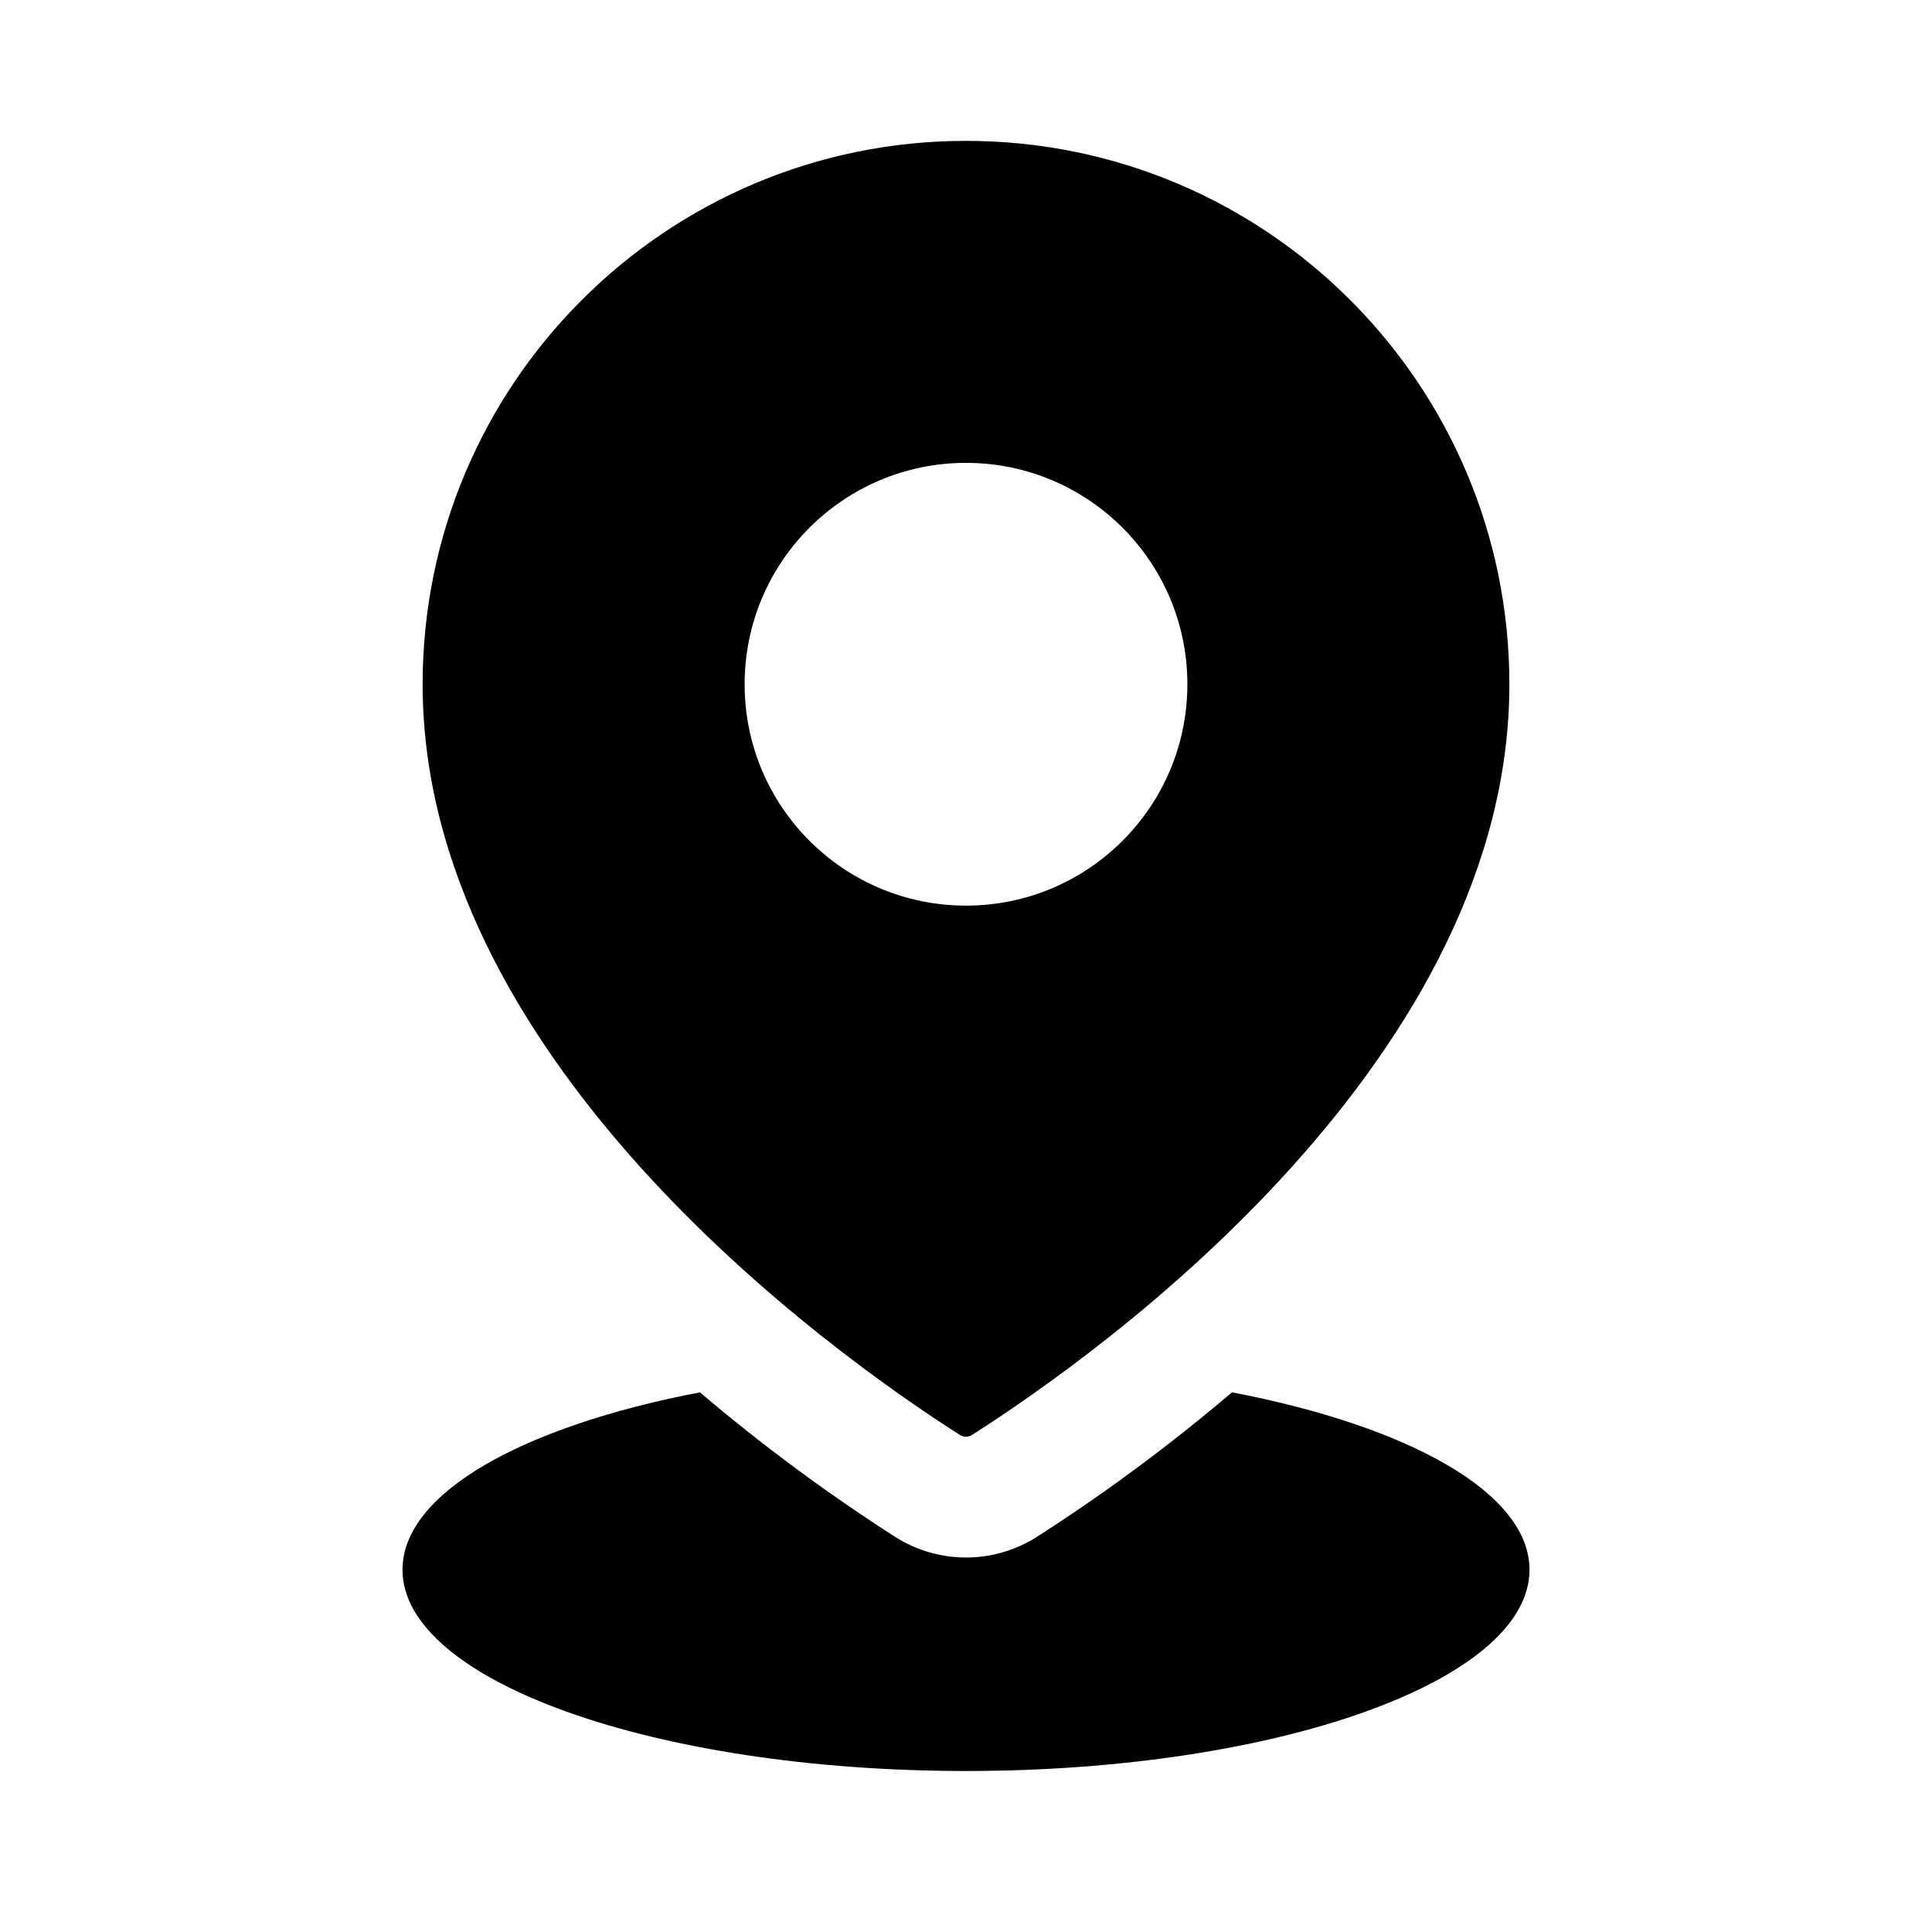
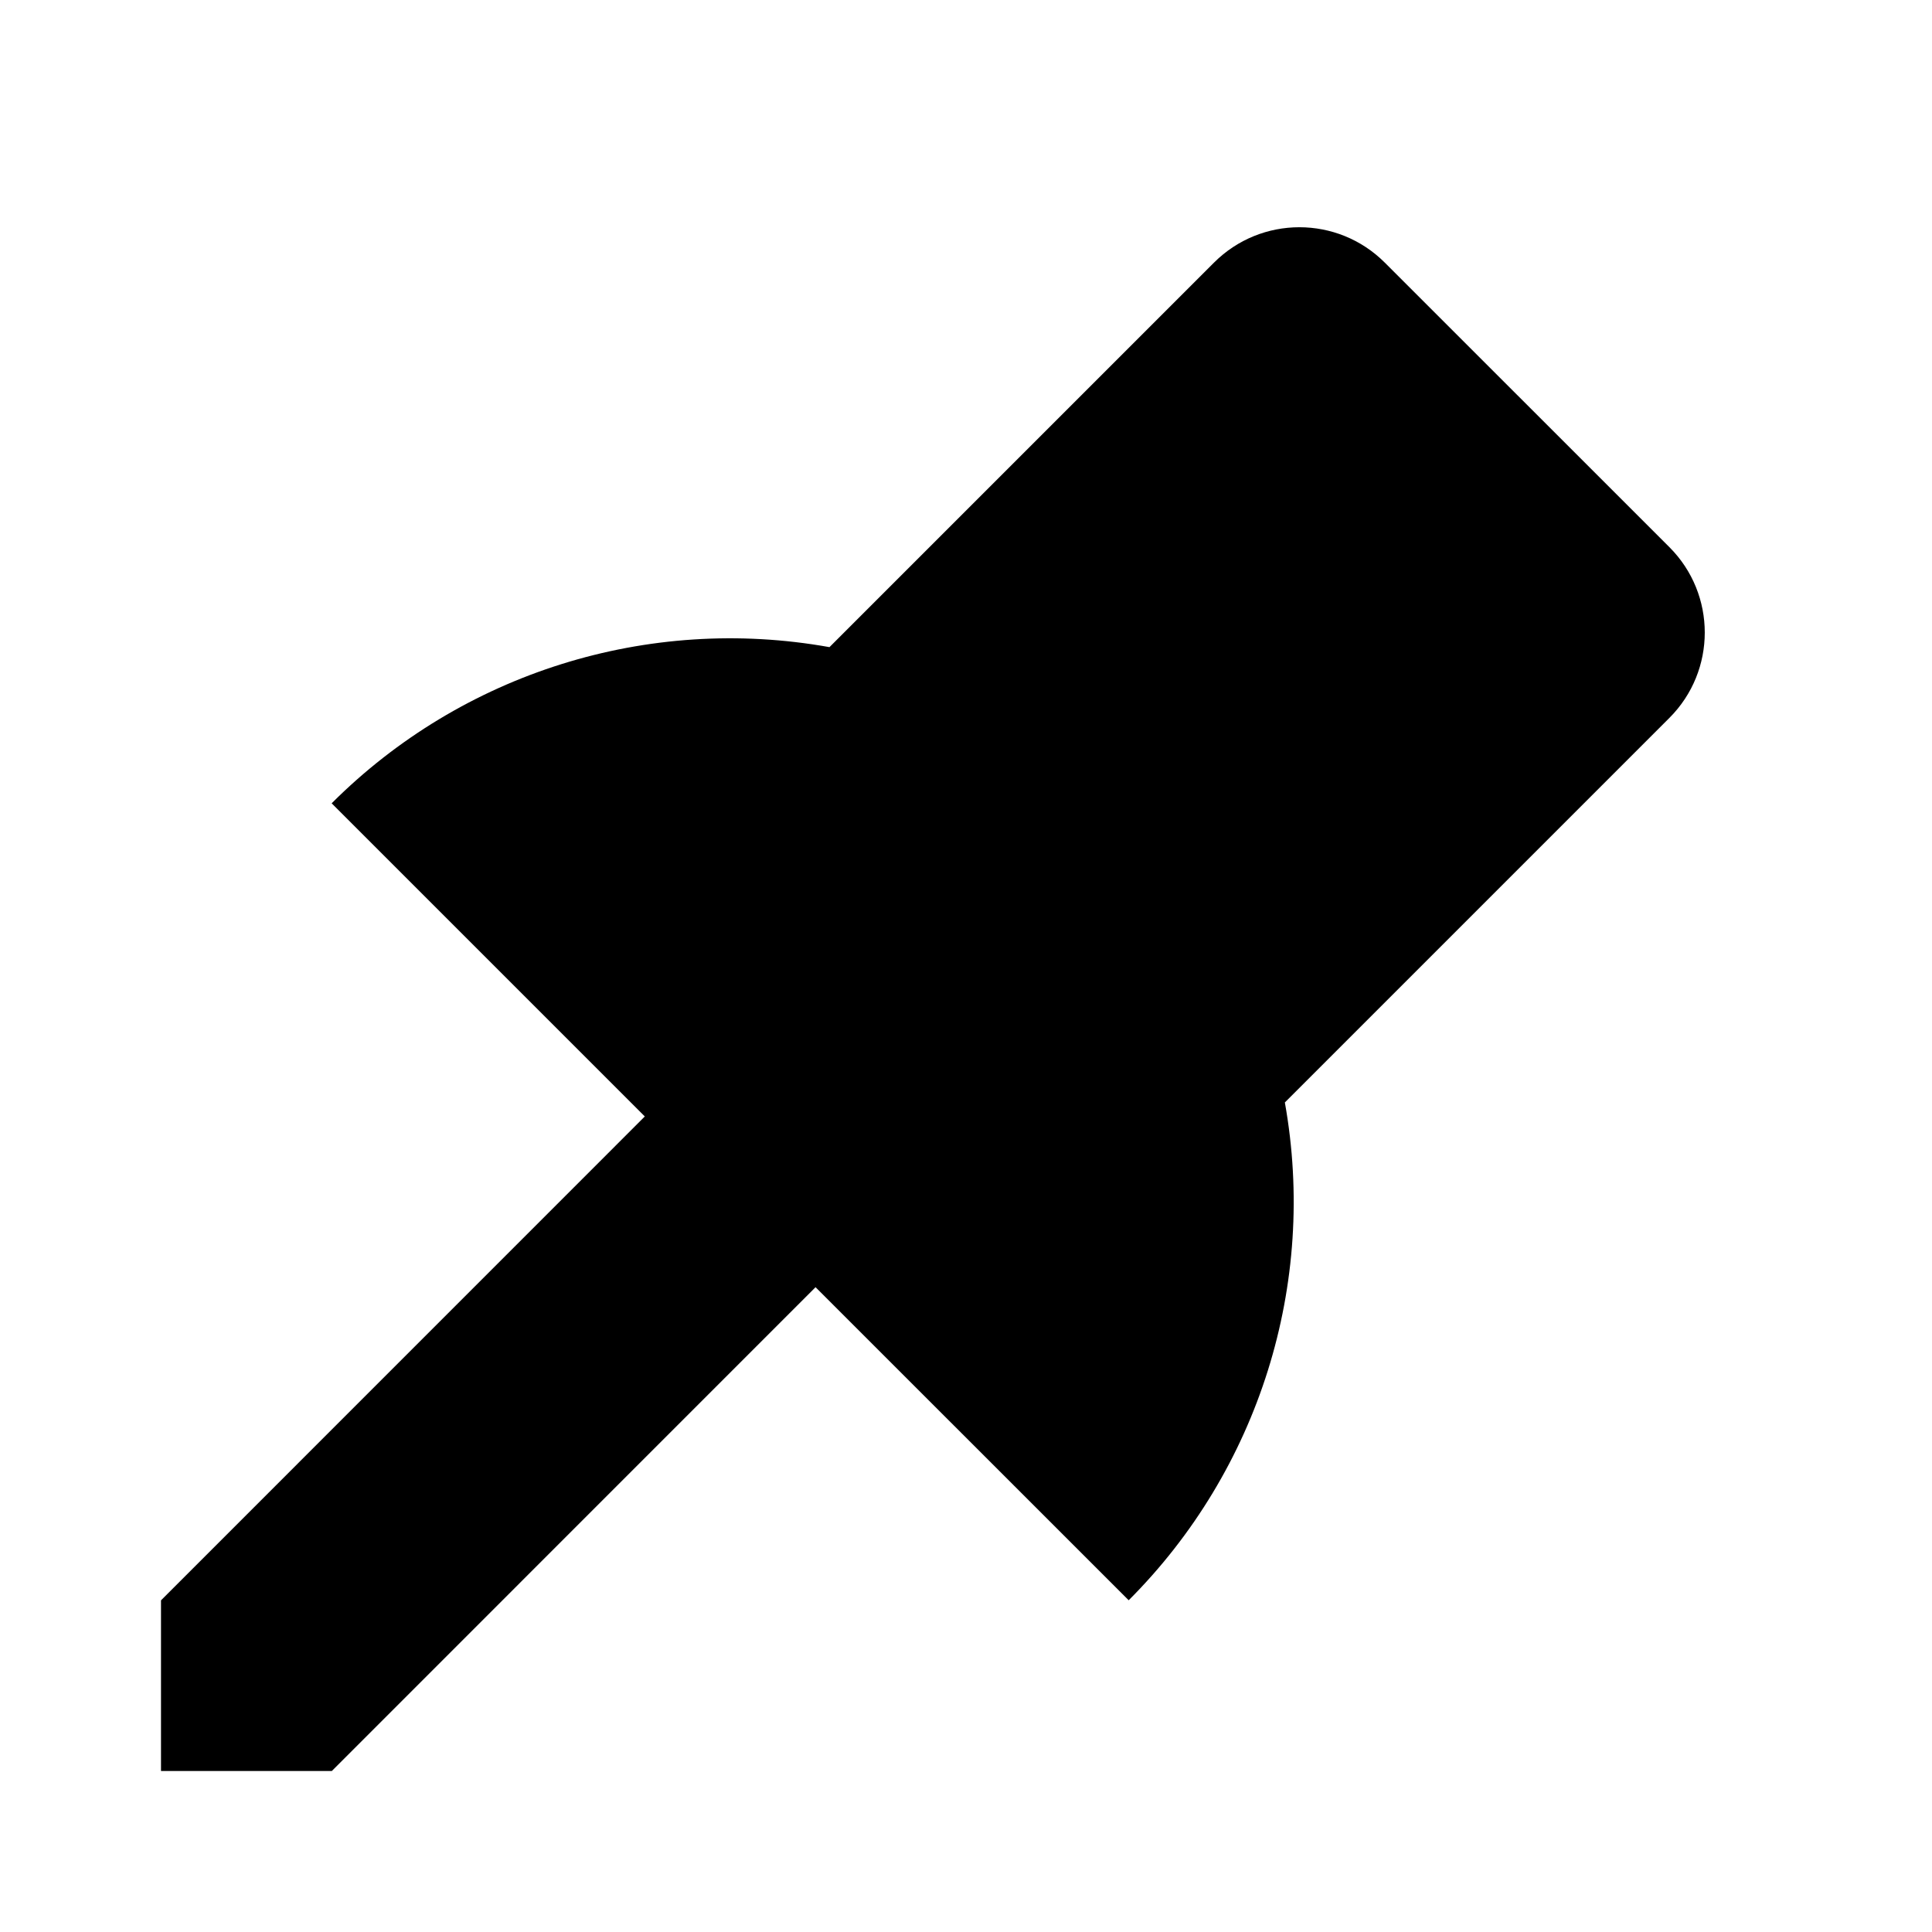
<svg xmlns="http://www.w3.org/2000/svg" fill="#000000" width="24" height="24" viewBox="0 0 24 24">
-   <path d="M5.25 8.5a6.75 6.75 0 0113.5 0c0 2.278-1.204 4.33-2.697 5.99-1.484 1.65-3.176 2.824-3.976 3.334a.139.139 0 01-.155 0c-.8-.51-2.491-1.685-3.976-3.335C6.454 12.83 5.25 10.778 5.25 8.5zM12 5.75a2.75 2.75 0 100 5.5 2.75 2.75 0 000-5.5z" fill-rule="evenodd" clip-rule="evenodd" />
-   <path d="M5 19.5c0-.954 1.496-1.783 3.695-2.204a22.4 22.4 0 002.421 1.793 1.639 1.639 0 001.768 0c.53-.338 1.43-.95 2.42-1.793 2.2.421 3.696 1.25 3.696 2.204 0 1.38-3.134 2.5-7 2.5s-7-1.12-7-2.5z" />
+   <path d="M15.961 13.695a7 7 0 01-1.94 6.184l-3.89-3.889L4.122 22H2v-2.12l6.01-6.011-3.89-3.89a7 7 0 016.184-1.94l4.777-4.777a1.5 1.5 0 012.121 0l3.536 3.535a1.5 1.5 0 010 2.121l-4.777 4.777z" />
</svg>
